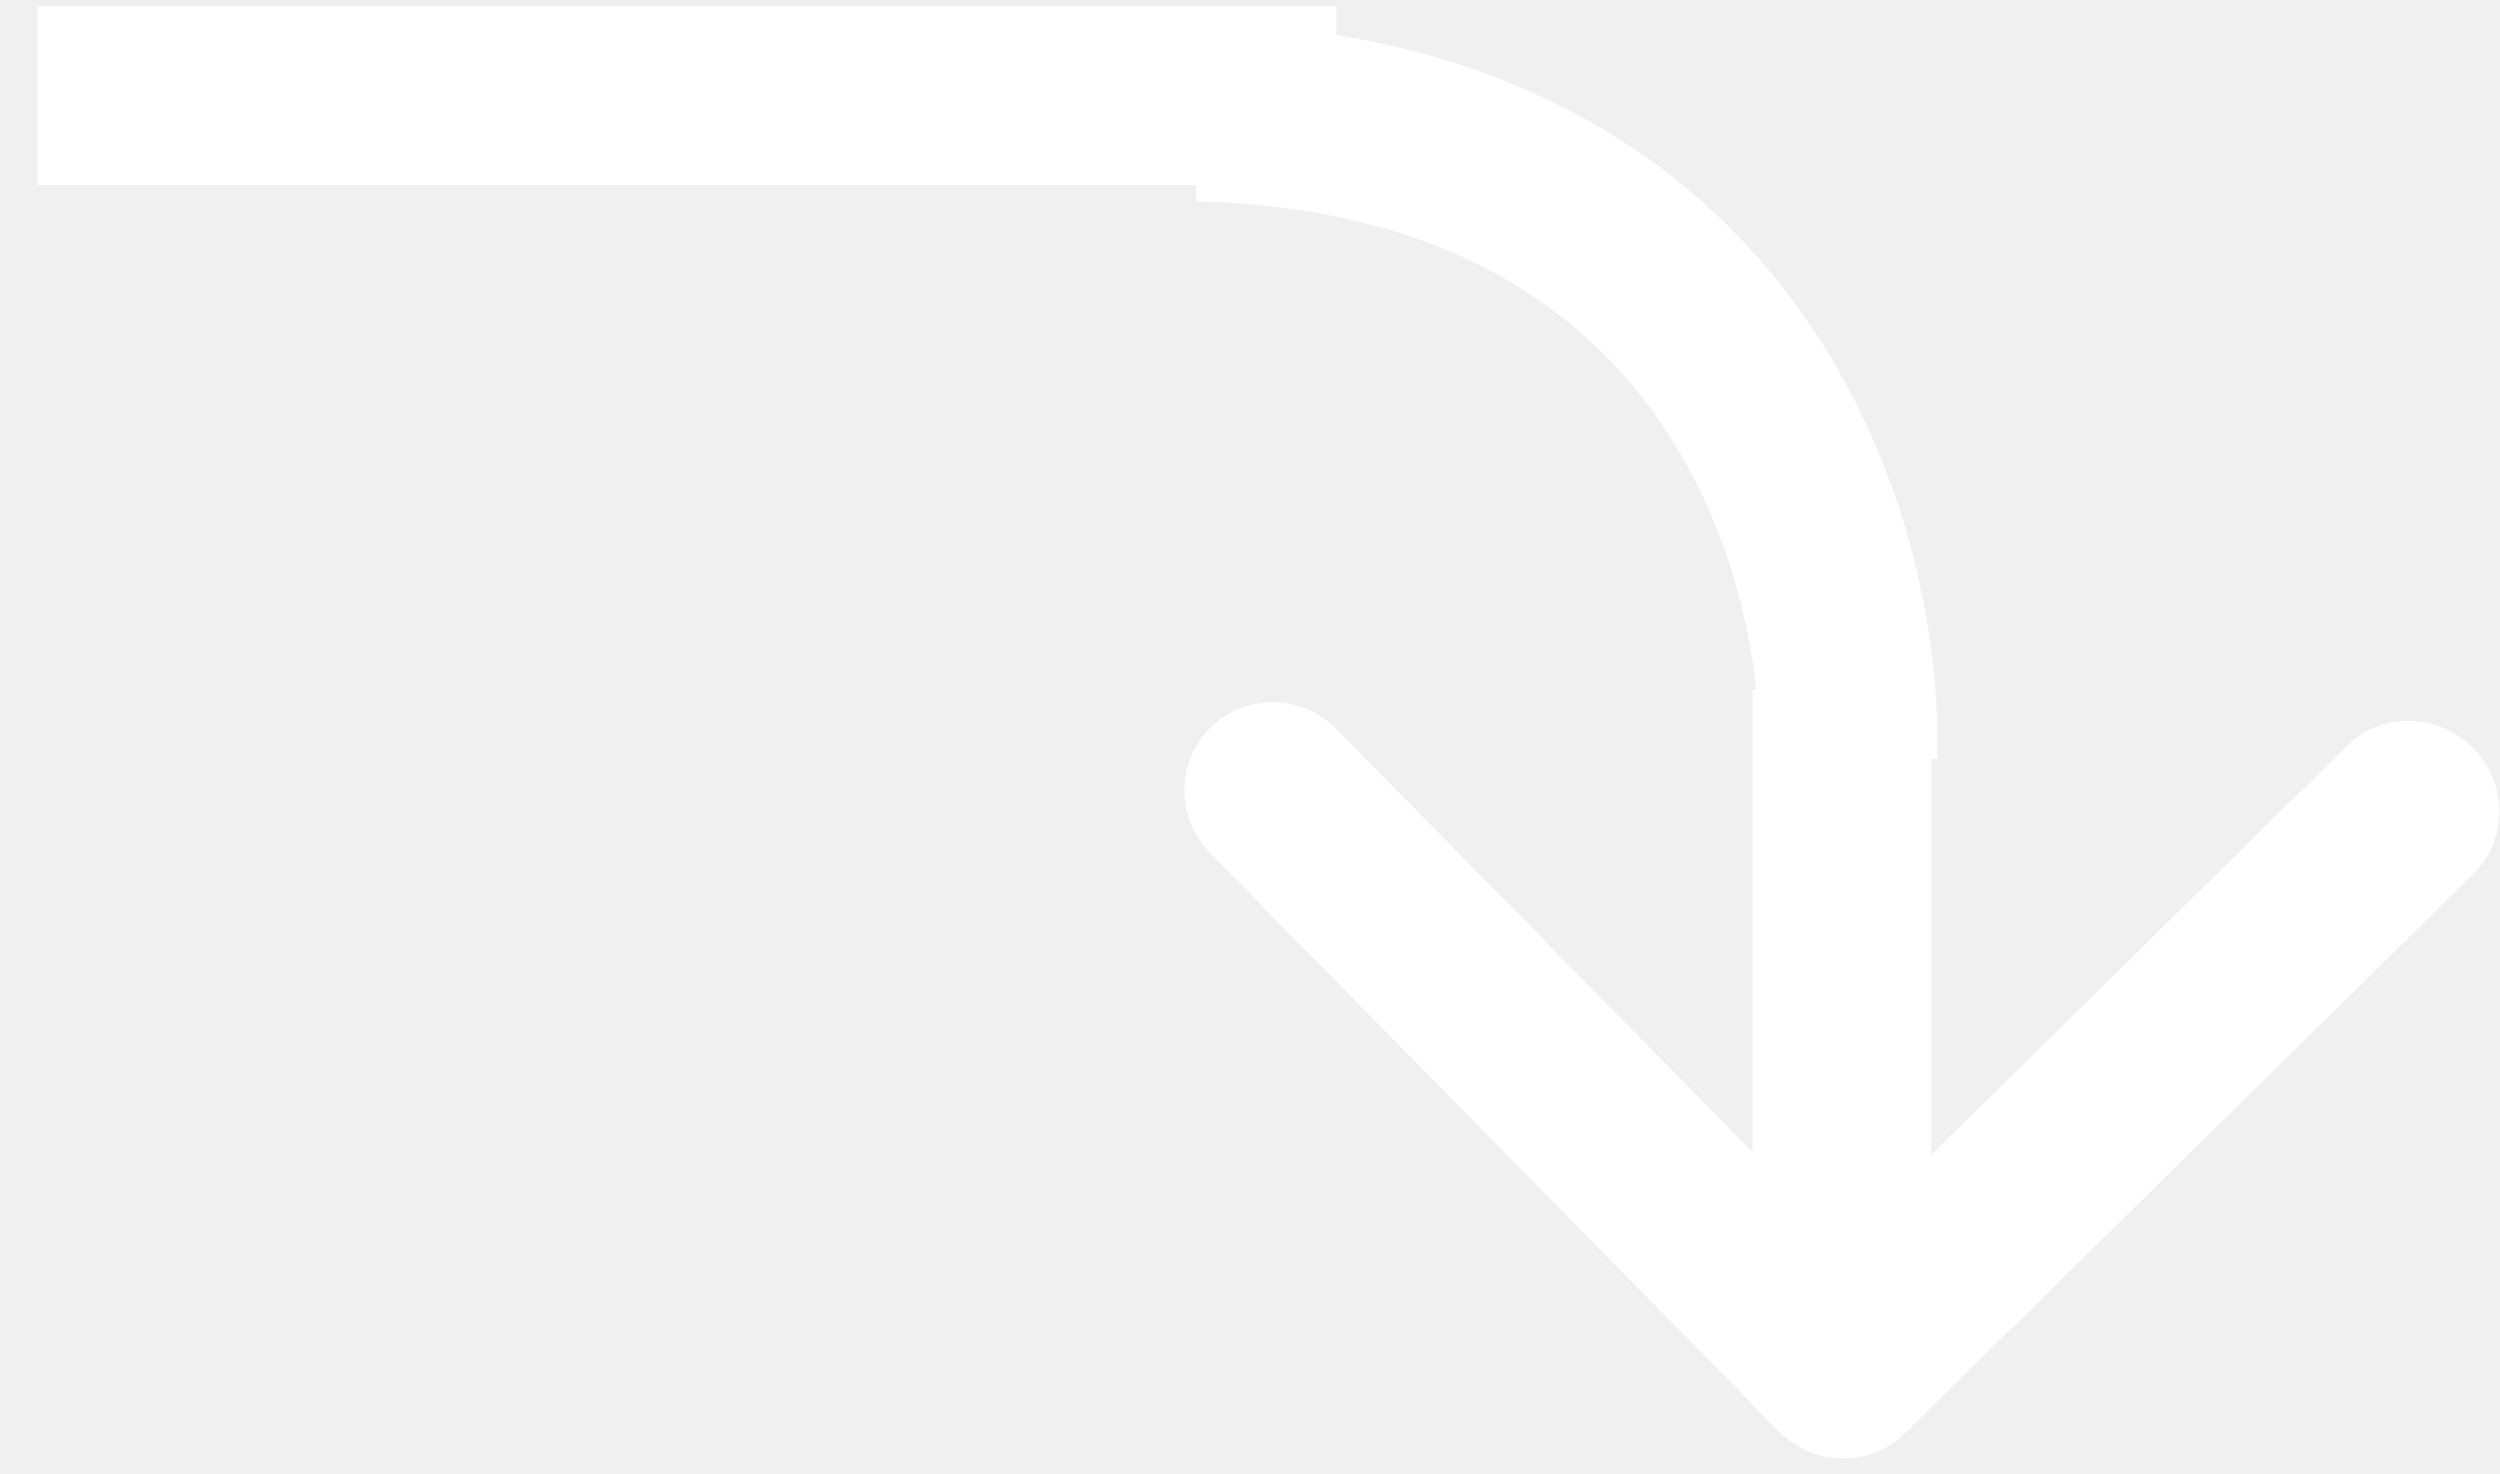
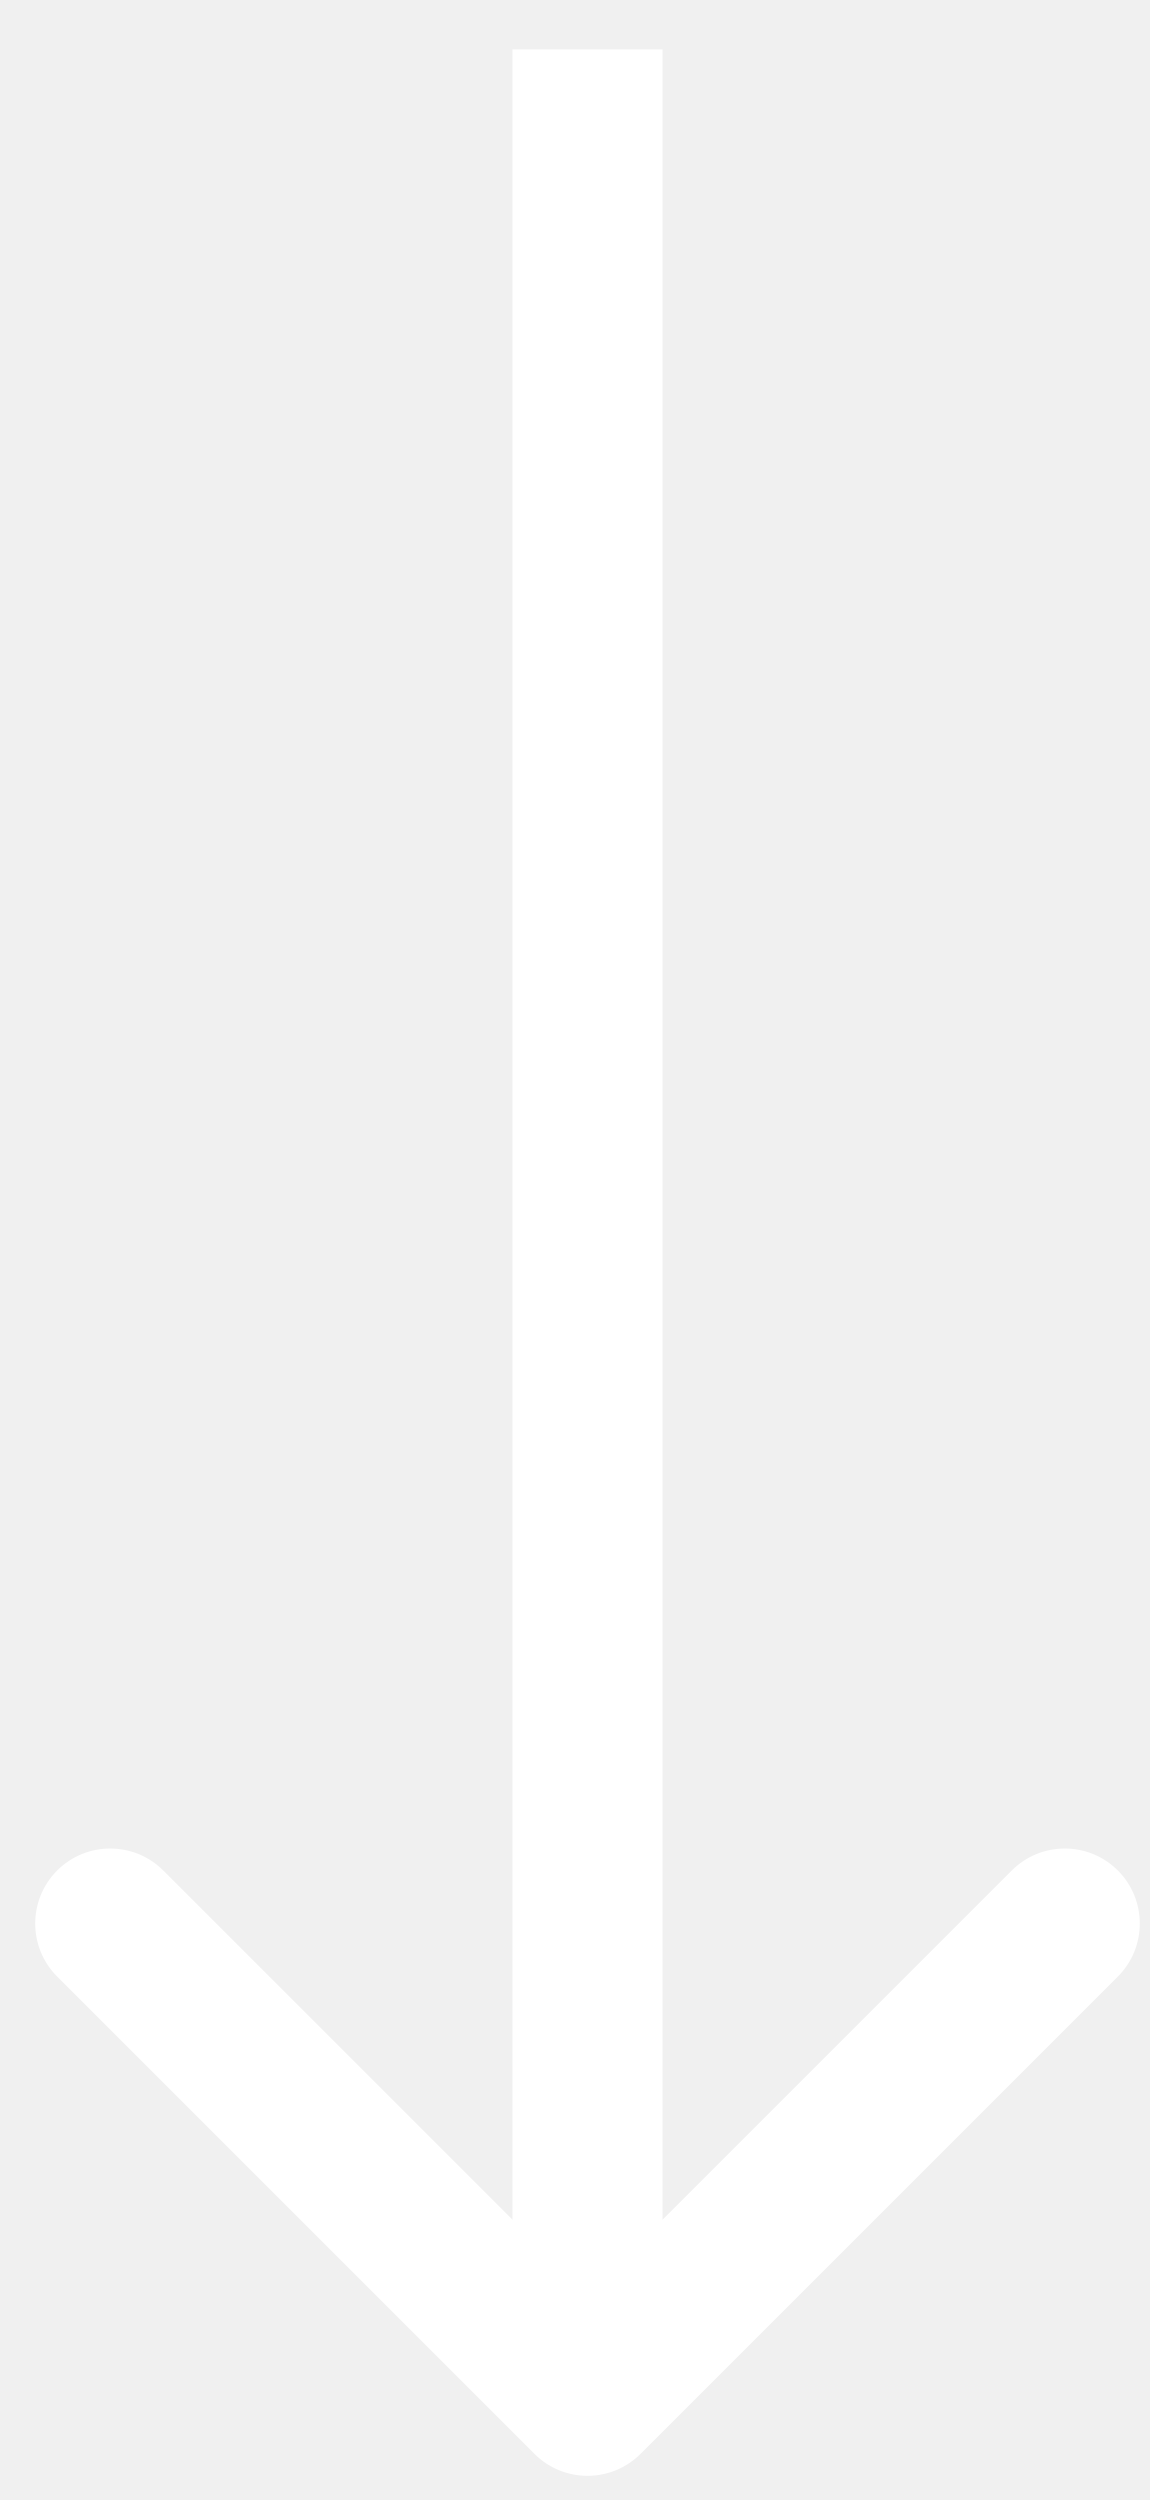
- <svg xmlns="http://www.w3.org/2000/svg" width="56" height="33" viewBox="0 0 56 33" fill="none">
-   <path d="M26.839 2.51C38.824 2.798 41.535 12.252 41.392 16.943" stroke="white" stroke-width="4" />
-   <line x1="0.829" y1="2.146" x2="29.934" y2="2.146" stroke="white" stroke-width="4" />
-   <path d="M39.844 32.059C40.625 32.852 41.891 32.873 42.672 32.105L55.398 19.584C56.179 18.816 56.179 17.549 55.398 16.756C54.617 15.962 53.351 15.941 52.57 16.71L41.258 27.839L29.946 16.341C29.165 15.547 27.899 15.526 27.118 16.295C26.337 17.063 26.337 18.329 27.118 19.123L39.844 32.059ZM39.258 15.455L39.258 30.635L43.258 30.7L43.258 15.521L39.258 15.455Z" fill="white" />
+ <svg xmlns="http://www.w3.org/2000/svg" width="23" height="50" viewBox="0 0 23 50" fill="none">
+   <path d="M10.689 49.077C11.275 49.663 12.225 49.663 12.811 49.077L22.357 39.531C22.942 38.946 22.942 37.996 22.357 37.41C21.771 36.824 20.821 36.824 20.235 37.41L11.75 45.895L3.265 37.41C2.679 36.824 1.729 36.824 1.143 37.41C0.558 37.996 0.558 38.946 1.143 39.531L10.689 49.077ZM10.25 0.988L10.25 48.017H13.25L13.25 0.988L10.25 0.988Z" fill="white" />
</svg>
